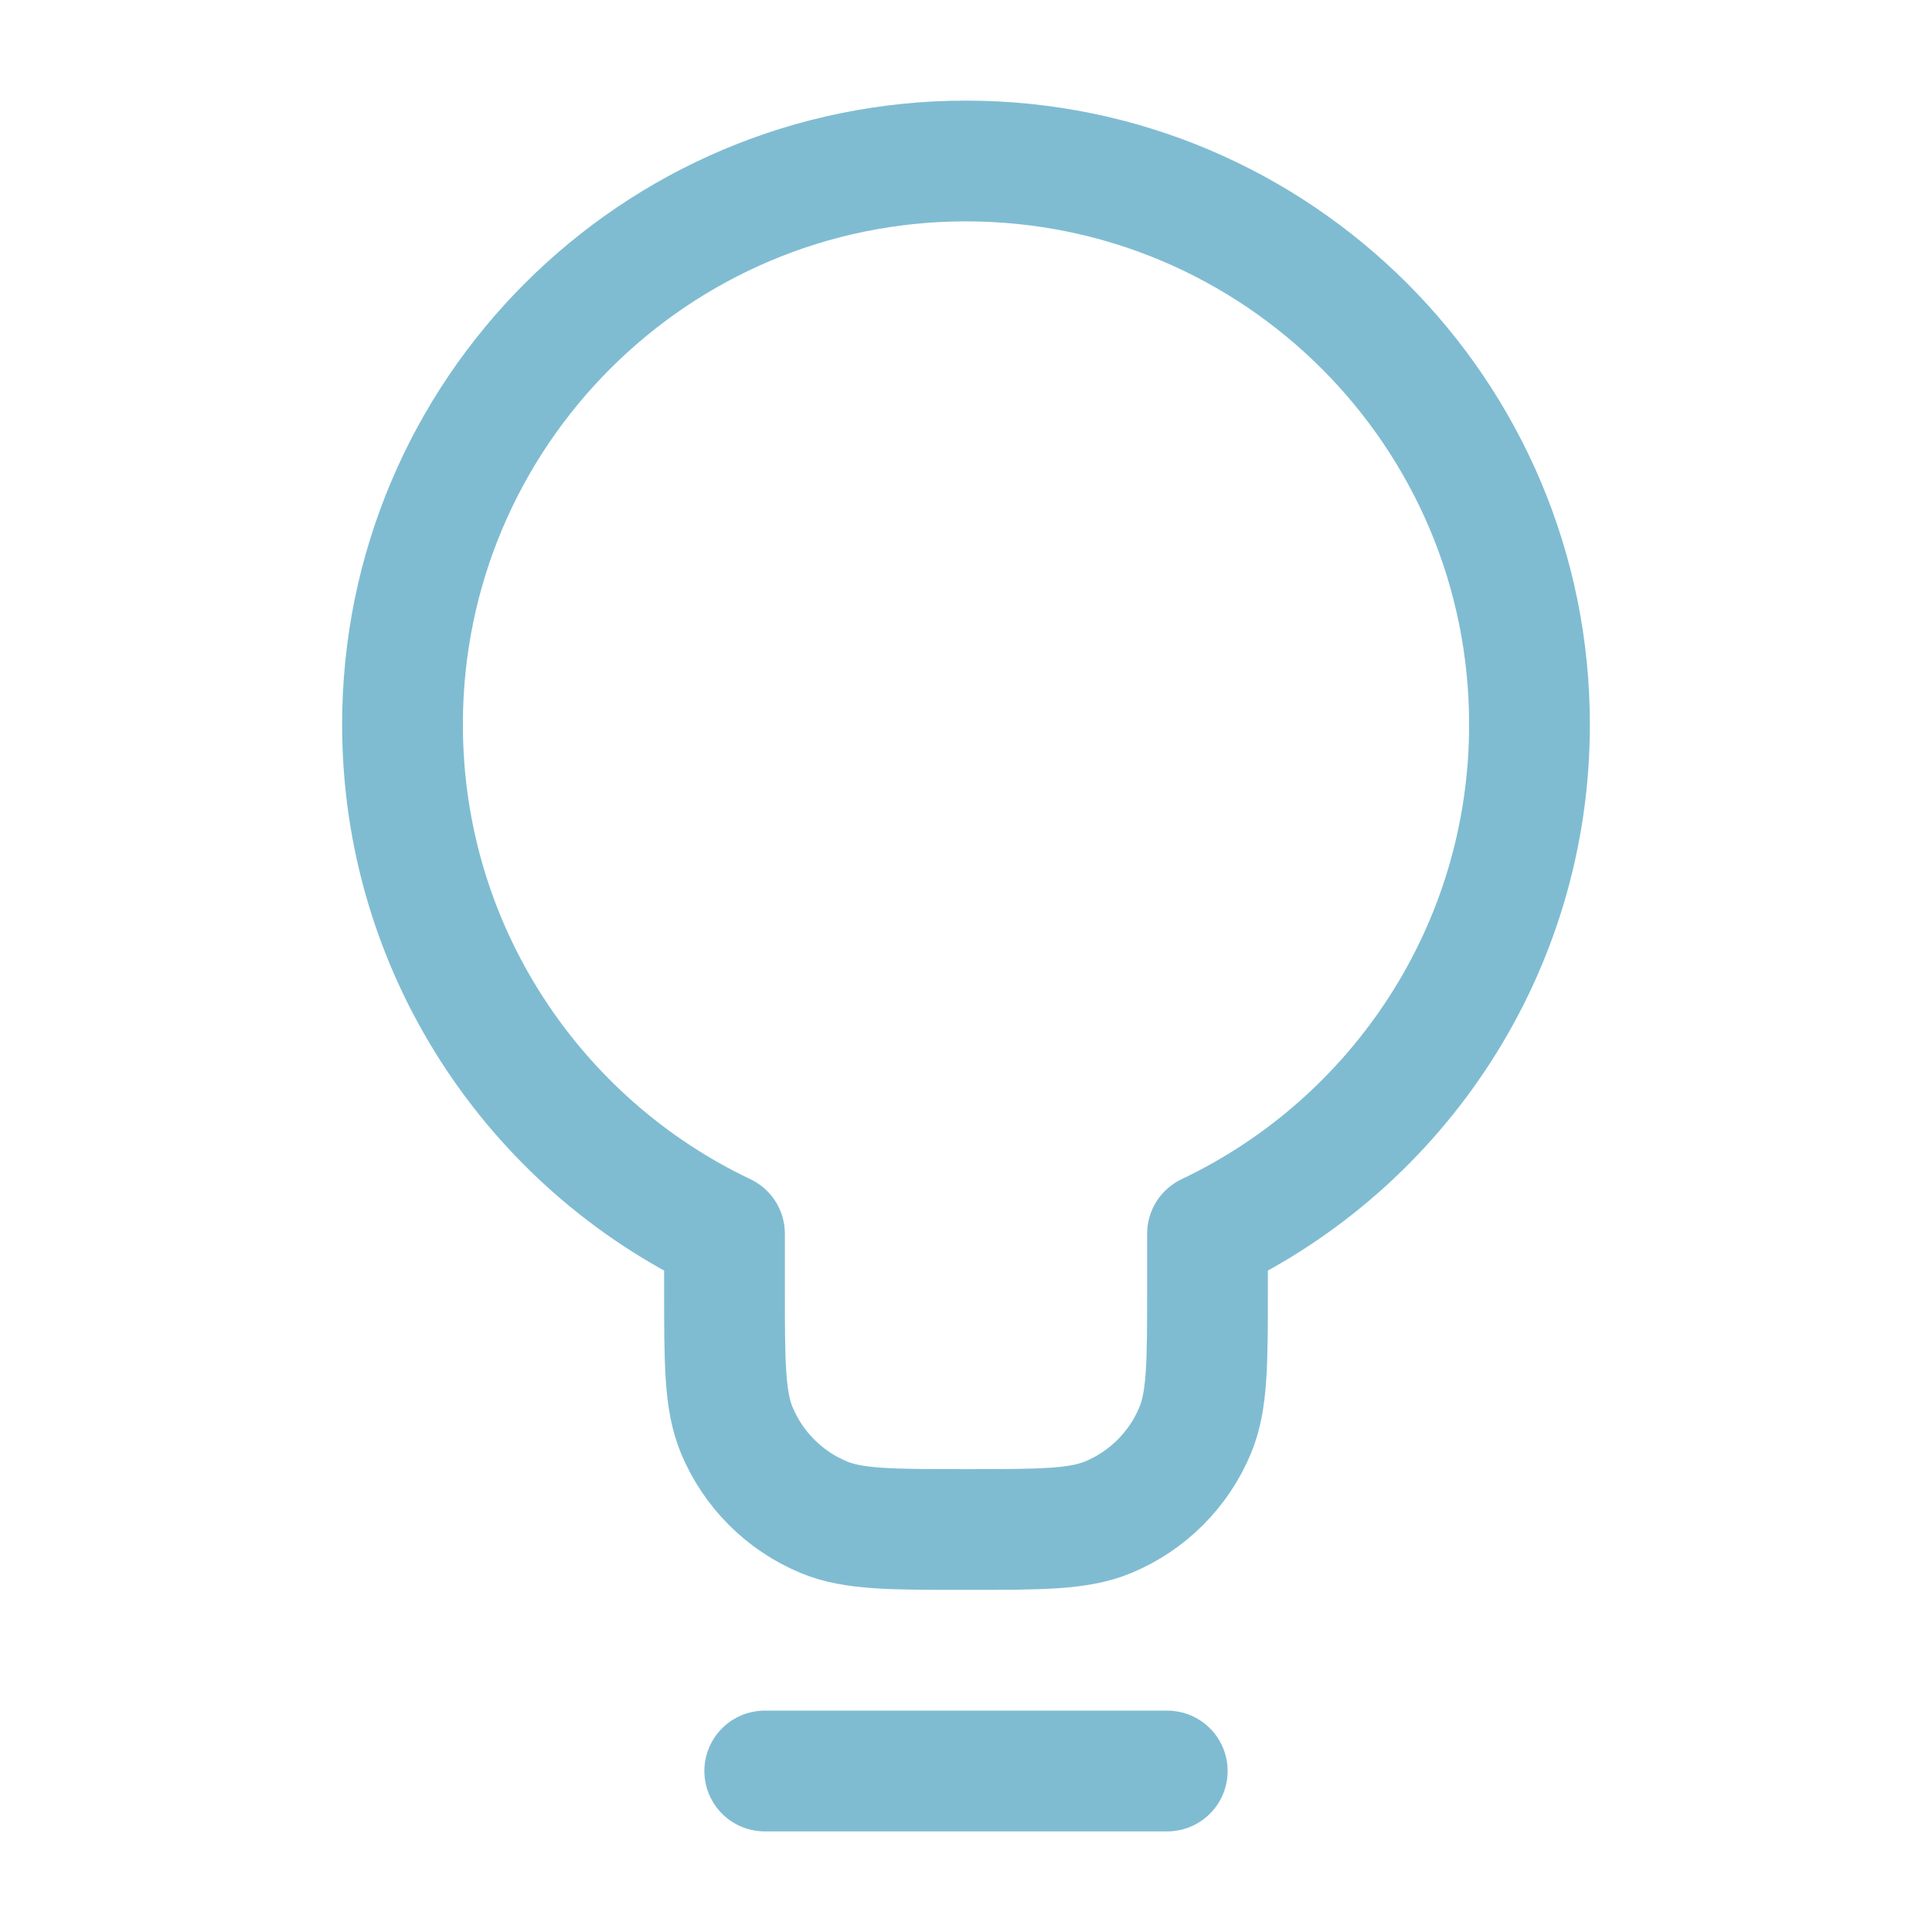
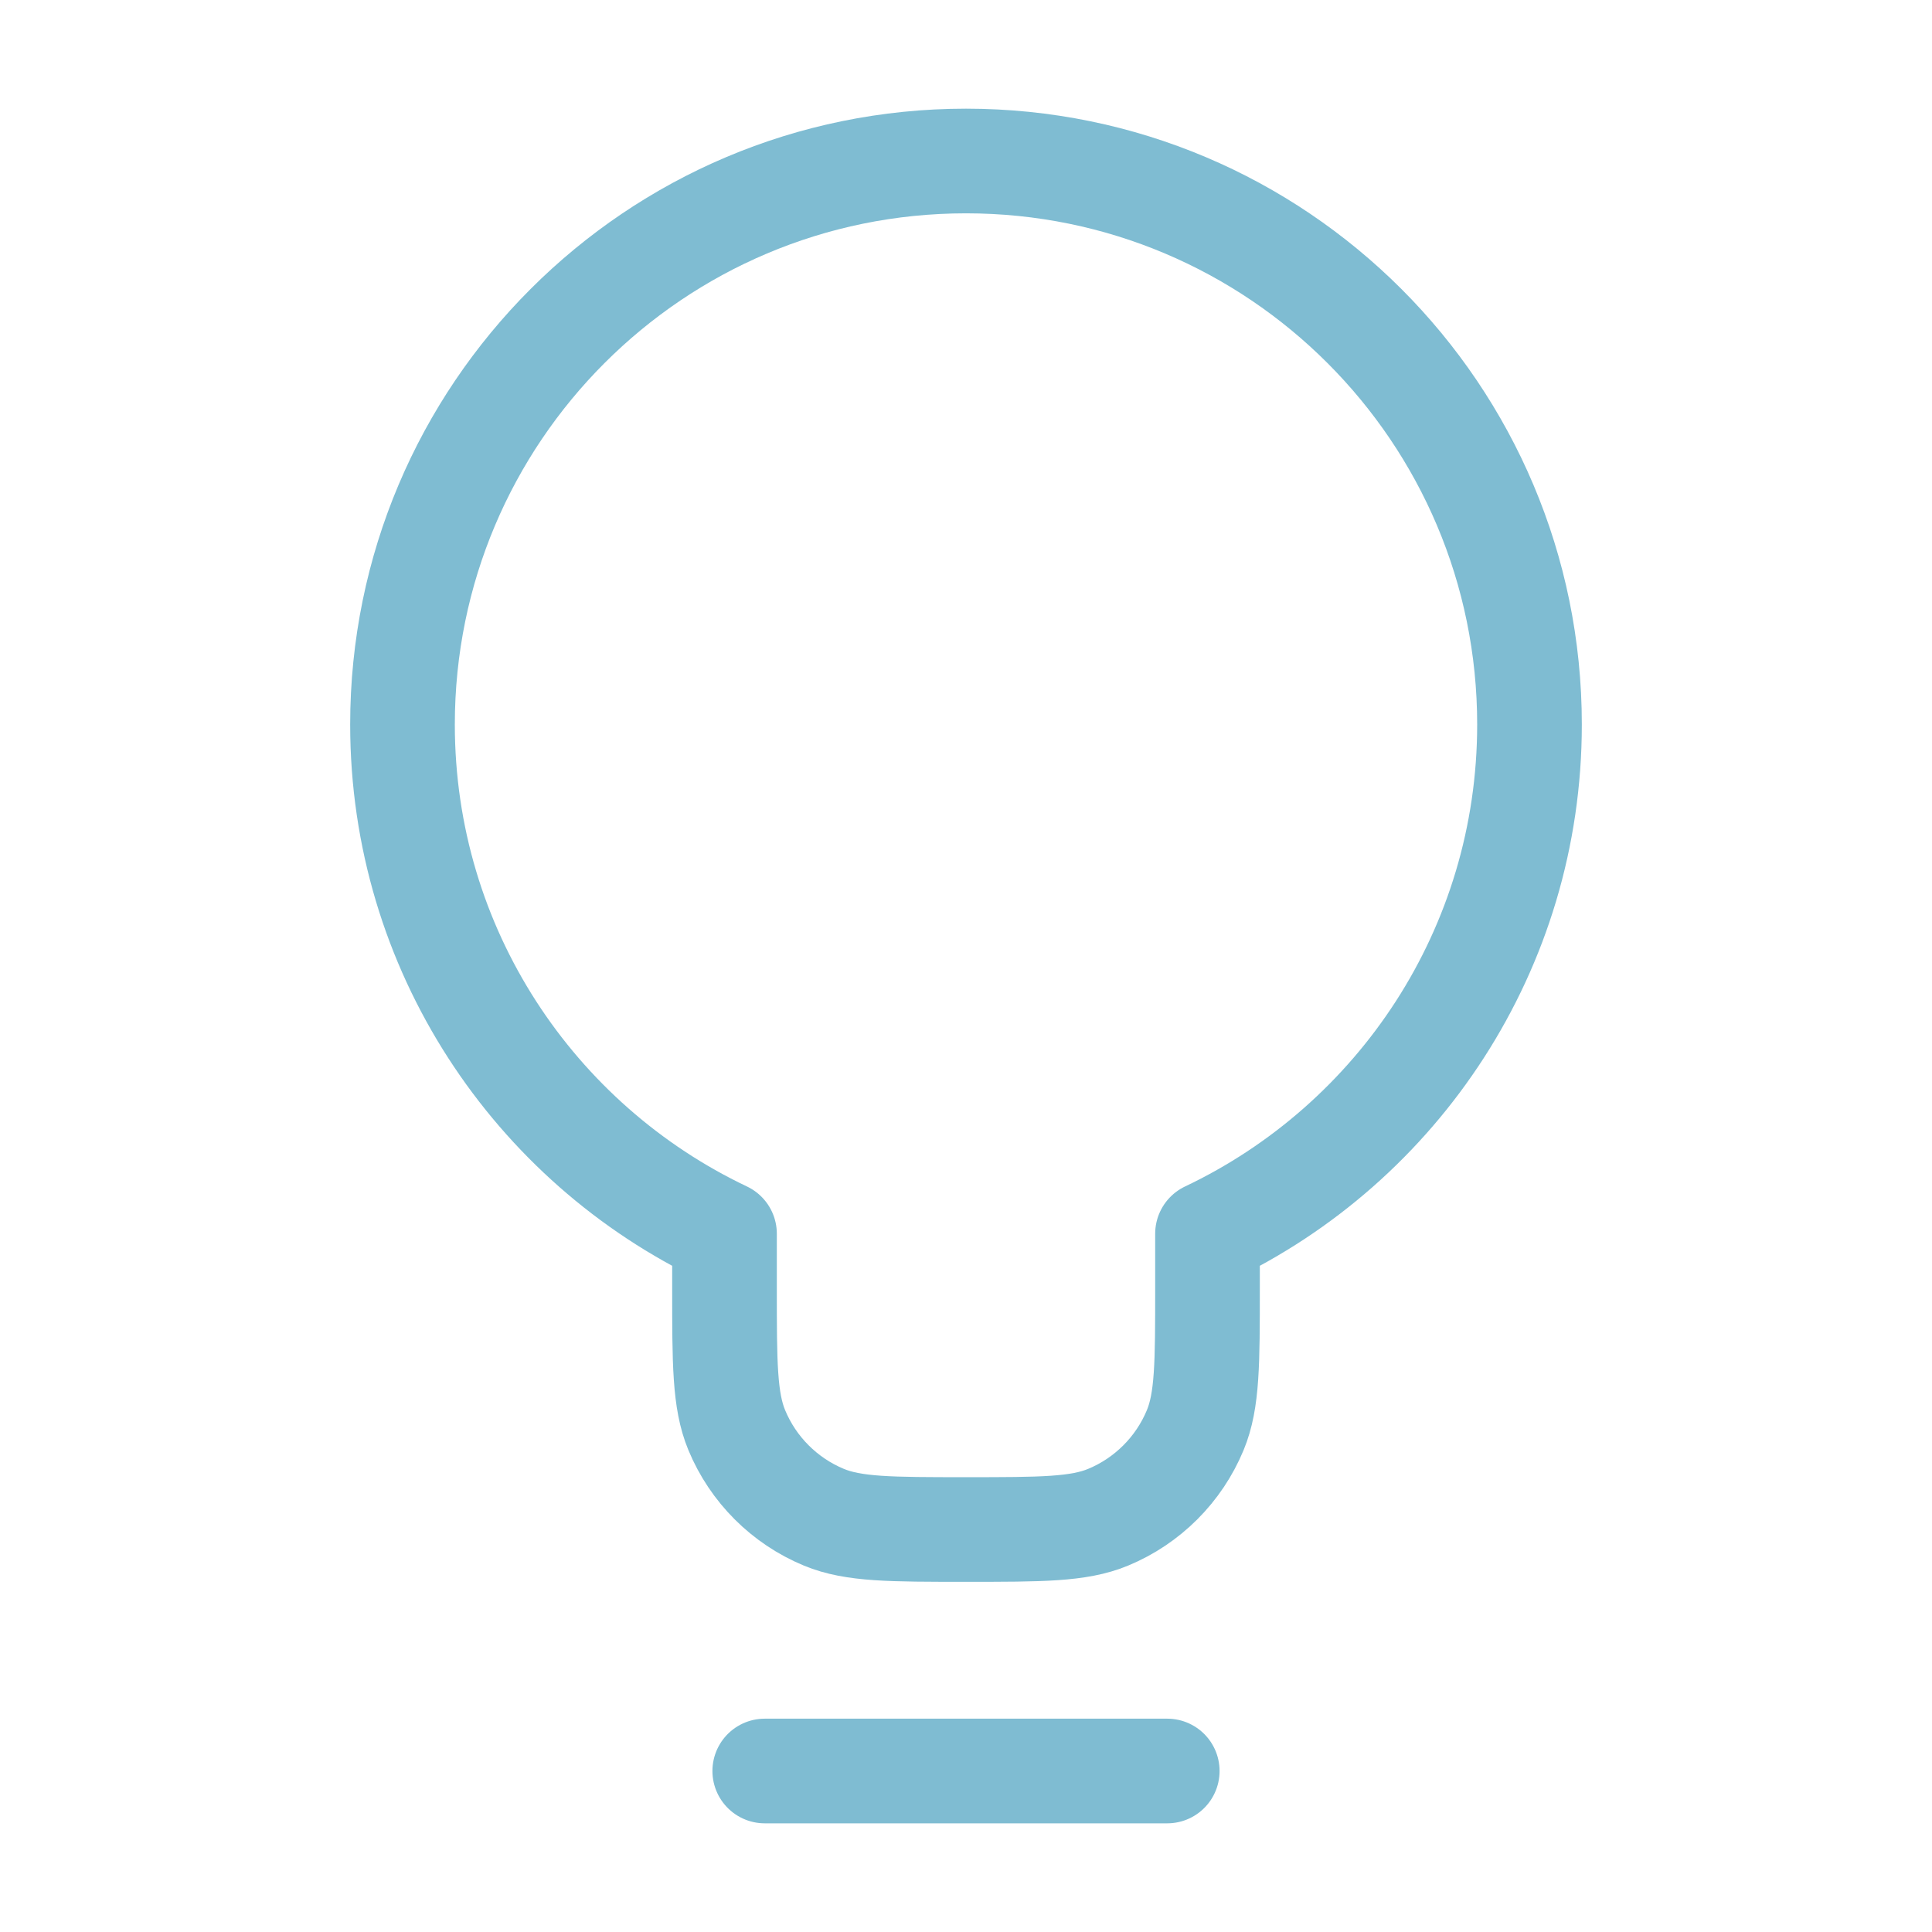
<svg xmlns="http://www.w3.org/2000/svg" width="24" height="24" viewBox="0 0 24 24" fill="none">
-   <path d="M9.5 22H14.5M15 15.326C17.365 14.203 19 11.792 19 9C19 5.134 15.866 2 12 2C8.134 2 5 5.134 5 9C5 11.792 6.635 14.203 9 15.326V16C9 16.932 9 17.398 9.152 17.765C9.355 18.255 9.745 18.645 10.235 18.848C10.602 19 11.068 19 12 19C12.932 19 13.398 19 13.765 18.848C14.255 18.645 14.645 18.255 14.848 17.765C15 17.398 15 16.932 15 16V15.326Z" stroke="#7FBCD2" stroke-width="1.5" stroke-linecap="round" stroke-linejoin="round" />
+   <path d="M9.5 22H14.5M15 15.326C17.365 14.203 19 11.792 19 9C19 5.134 15.866 2 12 2C8.134 2 5 5.134 5 9C5 11.792 6.635 14.203 9 15.326V16C9 16.932 9 17.398 9.152 17.765C9.355 18.255 9.745 18.645 10.235 18.848C10.602 19 11.068 19 12 19C12.932 19 13.398 19 13.765 18.848C14.255 18.645 14.645 18.255 14.848 17.765C15 17.398 15 16.932 15 16V15.326Z" stroke="#7FBCD2" stroke-width="1.3" stroke-linecap="round" stroke-linejoin="round" />
</svg>
